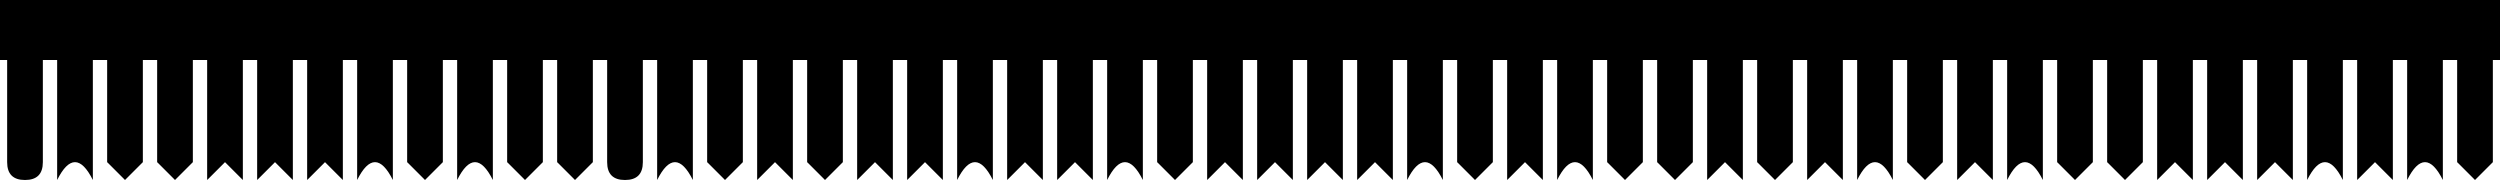
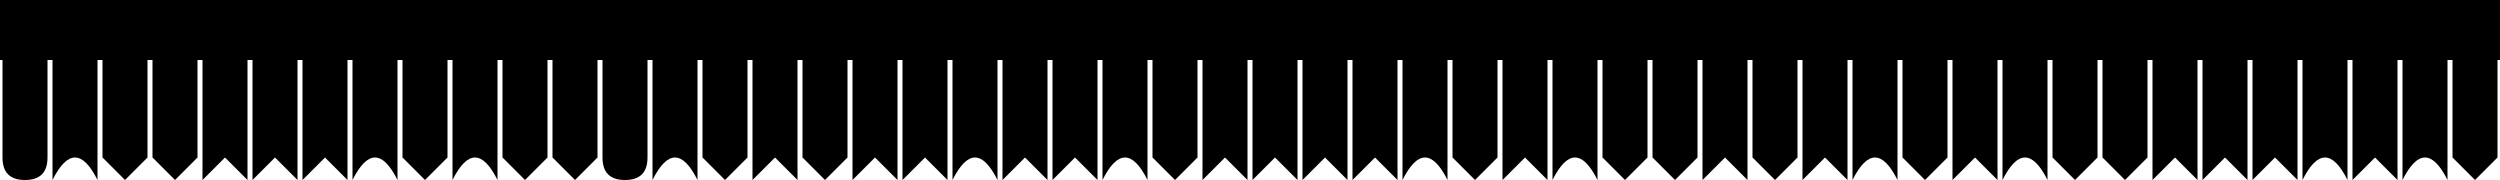
<svg xmlns="http://www.w3.org/2000/svg" viewBox="0 0 250 18" role="presentation" focusable="false" aria-hidden="true" style="color: #000000; overflow: visible;">
  <defs>
    <clipPath id="bar-bounds-0-0-250-18">
      <rect x="0" y="0" width="250" height="18" />
    </clipPath>
  </defs>
  <g clip-path="url(#bar-bounds-0-0-250-18)">
    <rect x="0" y="0" width="250" height="6" fill="currentColor" />
-     <path data-base="A" d="M0.715 0 H4.285 L4.285 16.215 Q4.285 18 2.5 18 Q0.715 18 0.715 16.215 Z" fill="currentColor" />
-     <path data-base="T" d="M5.715 0 H9.285 L9.285 18 Q7.5 14.43 5.715 18 Z" fill="currentColor" />
-     <path data-base="G" d="M10.715 0 H14.285 L14.285 16.215 L12.5 18 L10.715 16.215 Z" fill="currentColor" />
-     <path data-base="G" d="M15.715 0 H19.285 L19.285 16.215 L17.5 18 L15.715 16.215 Z" fill="currentColor" />
-     <path data-base="C" d="M20.715 0 H24.285 L24.285 18 L22.5 16.215 L20.715 18 Z" fill="currentColor" />
-     <path data-base="C" d="M25.715 0 H29.285 L29.285 18 L27.5 16.215 L25.715 18 Z" fill="currentColor" />
-     <path data-base="C" d="M30.715 0 H34.285 L34.285 18 L32.5 16.215 L30.715 18 Z" fill="currentColor" />
-     <path data-base="T" d="M35.715 0 H39.285 L39.285 18 Q37.5 14.43 35.715 18 Z" fill="currentColor" />
-     <path data-base="G" d="M40.715 0 H44.285 L44.285 16.215 L42.5 18 L40.715 16.215 Z" fill="currentColor" />
-     <path data-base="T" d="M45.715 0 H49.285 L49.285 18 Q47.5 14.43 45.715 18 Z" fill="currentColor" />
-     <path data-base="G" d="M50.715 0 H54.285 L54.285 16.215 L52.5 18 L50.715 16.215 Z" fill="currentColor" />
-     <path data-base="G" d="M55.715 0 H59.285 L59.285 16.215 L57.5 18 L55.715 16.215 Z" fill="currentColor" />
-     <path data-base="A" d="M60.715 0 H64.285 L64.285 16.215 Q64.285 18 62.5 18 Q60.715 18 60.715 16.215 Z" fill="currentColor" />
-     <path data-base="T" d="M65.715 0 H69.285 L69.285 18 Q67.5 14.43 65.715 18 Z" fill="currentColor" />
-     <path data-base="G" d="M70.715 0 H74.285 L74.285 16.215 L72.5 18 L70.715 16.215 Z" fill="currentColor" />
-     <path data-base="C" d="M75.715 0 H79.285 L79.285 18 L77.5 16.215 L75.715 18 Z" fill="currentColor" />
-     <path data-base="G" d="M80.715 0 H84.285 L84.285 16.215 L82.5 18 L80.715 16.215 Z" fill="currentColor" />
-     <path data-base="C" d="M85.715 0 H89.285 L89.285 18 L87.5 16.215 L85.715 18 Z" fill="currentColor" />
-     <path data-base="C" d="M90.715 0 H94.285 L94.285 18 L92.5 16.215 L90.715 18 Z" fill="currentColor" />
-     <path data-base="T" d="M95.715 0 H99.285 L99.285 18 Q97.5 14.43 95.715 18 Z" fill="currentColor" />
-     <path data-base="C" d="M100.715 0 H104.285 L104.285 18 L102.5 16.215 L100.715 18 Z" fill="currentColor" />
-     <path data-base="C" d="M105.715 0 H109.285 L109.285 18 L107.5 16.215 L105.715 18 Z" fill="currentColor" />
-     <path data-base="T" d="M110.715 0 H114.285 L114.285 18 Q112.5 14.43 110.715 18 Z" fill="currentColor" />
-     <path data-base="G" d="M115.715 0 H119.285 L119.285 16.215 L117.5 18 L115.715 16.215 Z" fill="currentColor" />
-     <path data-base="C" d="M120.715 0 H124.285 L124.285 18 L122.5 16.215 L120.715 18 Z" fill="currentColor" />
-     <path data-base="C" d="M125.715 0 H129.285 L129.285 18 L127.5 16.215 L125.715 18 Z" fill="currentColor" />
-     <path data-base="C" d="M130.715 0 H134.285 L134.285 18 L132.5 16.215 L130.715 18 Z" fill="currentColor" />
-     <path data-base="C" d="M135.715 0 H139.285 L139.285 18 L137.5 16.215 L135.715 18 Z" fill="currentColor" />
-     <path data-base="T" d="M140.715 0 H144.285 L144.285 18 Q142.5 14.43 140.715 18 Z" fill="currentColor" />
-     <path data-base="G" d="M145.715 0 H149.285 L149.285 16.215 L147.5 18 L145.715 16.215 Z" fill="currentColor" />
-     <path data-base="C" d="M150.715 0 H154.285 L154.285 18 L152.5 16.215 L150.715 18 Z" fill="currentColor" />
-     <path data-base="T" d="M155.715 0 H159.285 L159.285 18 Q157.5 14.43 155.715 18 Z" fill="currentColor" />
-     <path data-base="G" d="M160.715 0 H164.285 L164.285 16.215 L162.5 18 L160.715 16.215 Z" fill="currentColor" />
-     <path data-base="G" d="M165.715 0 H169.285 L169.285 16.215 L167.5 18 L165.715 16.215 Z" fill="currentColor" />
-     <path data-base="C" d="M170.715 0 H174.285 L174.285 18 L172.5 16.215 L170.715 18 Z" fill="currentColor" />
-     <path data-base="G" d="M175.715 0 H179.285 L179.285 16.215 L177.5 18 L175.715 16.215 Z" fill="currentColor" />
-     <path data-base="C" d="M180.715 0 H184.285 L184.285 18 L182.5 16.215 L180.715 18 Z" fill="currentColor" />
-     <path data-base="T" d="M185.715 0 H189.285 L189.285 18 Q187.5 14.43 185.715 18 Z" fill="currentColor" />
-     <path data-base="G" d="M190.715 0 H194.285 L194.285 16.215 L192.5 18 L190.715 16.215 Z" fill="currentColor" />
-     <path data-base="C" d="M195.715 0 H199.285 L199.285 18 L197.5 16.215 L195.715 18 Z" fill="currentColor" />
-     <path data-base="T" d="M200.715 0 H204.285 L204.285 18 Q202.5 14.43 200.715 18 Z" fill="currentColor" />
-     <path data-base="G" d="M205.715 0 H209.285 L209.285 16.215 L207.5 18 L205.715 16.215 Z" fill="currentColor" />
-     <path data-base="G" d="M210.715 0 H214.285 L214.285 16.215 L212.5 18 L210.715 16.215 Z" fill="currentColor" />
-     <path data-base="C" d="M215.715 0 H219.285 L219.285 18 L217.5 16.215 L215.715 18 Z" fill="currentColor" />
-     <path data-base="C" d="M220.715 0 H224.285 L224.285 18 L222.5 16.215 L220.715 18 Z" fill="currentColor" />
-     <path data-base="C" d="M225.715 0 H229.285 L229.285 18 L227.5 16.215 L225.715 18 Z" fill="currentColor" />
-     <path data-base="T" d="M230.715 0 H234.285 L234.285 18 Q232.5 14.43 230.715 18 Z" fill="currentColor" />
-     <path data-base="C" d="M235.715 0 H239.285 L239.285 18 L237.5 16.215 L235.715 18 Z" fill="currentColor" />
-     <path data-base="T" d="M240.715 0 H244.285 L244.285 18 Q242.5 14.43 240.715 18 Z" fill="currentColor" />
-     <path data-base="G" d="M245.715 0 H249.285 L249.285 16.215 L247.5 18 L245.715 16.215 Z" fill="currentColor" />
+     <path data-base="A" d="M0.25 0 H4.75 L4.75 15.75 Q4.75 18 2.5 18 Q0.25 18 0.25 15.75 Z" fill="currentColor" />
+     <path data-base="T" d="M5.25 0 H9.75 L9.75 18 Q7.5 13.5 5.25 18 Z" fill="currentColor" />
+     <path data-base="G" d="M10.25 0 H14.75 L14.75 15.75 L12.5 18 L10.25 15.75 Z" fill="currentColor" />
+     <path data-base="G" d="M15.25 0 H19.75 L19.75 15.75 L17.5 18 L15.25 15.75 Z" fill="currentColor" />
+     <path data-base="C" d="M20.25 0 H24.75 L24.75 18 L22.5 15.75 L20.25 18 Z" fill="currentColor" />
+     <path data-base="C" d="M25.25 0 H29.75 L29.75 18 L27.5 15.75 L25.25 18 Z" fill="currentColor" />
+     <path data-base="C" d="M30.25 0 H34.75 L34.75 18 L32.5 15.75 L30.25 18 Z" fill="currentColor" />
+     <path data-base="T" d="M35.25 0 H39.75 L39.75 18 Q37.5 13.5 35.25 18 Z" fill="currentColor" />
+     <path data-base="G" d="M40.25 0 H44.75 L44.75 15.75 L42.5 18 L40.25 15.75 Z" fill="currentColor" />
+     <path data-base="T" d="M45.25 0 H49.75 L49.75 18 Q47.5 13.5 45.25 18 Z" fill="currentColor" />
+     <path data-base="G" d="M50.25 0 H54.75 L54.75 15.75 L52.5 18 L50.25 15.75 Z" fill="currentColor" />
+     <path data-base="G" d="M55.25 0 H59.75 L59.75 15.75 L57.5 18 L55.25 15.75 Z" fill="currentColor" />
+     <path data-base="A" d="M60.25 0 H64.75 L64.75 15.75 Q64.75 18 62.5 18 Q60.25 18 60.25 15.75 Z" fill="currentColor" />
+     <path data-base="T" d="M65.25 0 H69.75 L69.75 18 Q67.5 13.5 65.25 18 Z" fill="currentColor" />
+     <path data-base="G" d="M70.25 0 H74.75 L74.75 15.75 L72.5 18 L70.25 15.75 Z" fill="currentColor" />
+     <path data-base="C" d="M75.25 0 H79.75 L79.75 18 L77.5 15.75 L75.25 18 Z" fill="currentColor" />
+     <path data-base="G" d="M80.25 0 H84.75 L84.75 15.75 L82.5 18 L80.25 15.75 Z" fill="currentColor" />
+     <path data-base="C" d="M85.25 0 H89.75 L89.75 18 L87.5 15.75 L85.25 18 Z" fill="currentColor" />
+     <path data-base="C" d="M90.25 0 H94.75 L94.75 18 L92.5 15.75 L90.25 18 Z" fill="currentColor" />
+     <path data-base="T" d="M95.25 0 H99.75 L99.75 18 Q97.5 13.5 95.25 18 Z" fill="currentColor" />
+     <path data-base="C" d="M100.25 0 H104.75 L104.75 18 L102.5 15.75 L100.25 18 Z" fill="currentColor" />
+     <path data-base="C" d="M105.25 0 H109.75 L109.75 18 L107.5 15.75 L105.25 18 Z" fill="currentColor" />
+     <path data-base="T" d="M110.25 0 H114.75 L114.75 18 Q112.5 13.5 110.25 18 Z" fill="currentColor" />
+     <path data-base="G" d="M115.25 0 H119.75 L119.75 15.75 L117.5 18 L115.25 15.75 Z" fill="currentColor" />
+     <path data-base="C" d="M120.25 0 H124.75 L124.75 18 L122.5 15.75 L120.25 18 Z" fill="currentColor" />
+     <path data-base="C" d="M125.25 0 H129.75 L129.75 18 L127.5 15.75 L125.25 18 Z" fill="currentColor" />
+     <path data-base="C" d="M130.25 0 H134.75 L134.75 18 L132.5 15.75 L130.25 18 Z" fill="currentColor" />
+     <path data-base="C" d="M135.25 0 H139.75 L139.75 18 L137.5 15.75 L135.25 18 Z" fill="currentColor" />
+     <path data-base="T" d="M140.25 0 H144.75 L144.75 18 Q142.5 13.5 140.25 18 Z" fill="currentColor" />
+     <path data-base="G" d="M145.25 0 H149.75 L149.75 15.75 L147.5 18 L145.25 15.75 Z" fill="currentColor" />
+     <path data-base="C" d="M150.25 0 H154.75 L154.75 18 L152.5 15.75 L150.25 18 Z" fill="currentColor" />
+     <path data-base="T" d="M155.25 0 H159.75 L159.75 18 Q157.5 13.5 155.25 18 Z" fill="currentColor" />
+     <path data-base="G" d="M160.25 0 H164.75 L164.75 15.75 L162.5 18 L160.25 15.75 Z" fill="currentColor" />
+     <path data-base="G" d="M165.25 0 H169.75 L169.75 15.75 L167.5 18 L165.25 15.75 Z" fill="currentColor" />
+     <path data-base="C" d="M170.25 0 H174.75 L174.75 18 L172.5 15.75 L170.25 18 Z" fill="currentColor" />
+     <path data-base="G" d="M175.25 0 H179.75 L179.75 15.75 L177.5 18 L175.25 15.75 Z" fill="currentColor" />
+     <path data-base="C" d="M180.25 0 H184.75 L184.75 18 L182.5 15.75 L180.25 18 Z" fill="currentColor" />
+     <path data-base="T" d="M185.25 0 H189.75 L189.75 18 Q187.5 13.5 185.25 18 Z" fill="currentColor" />
+     <path data-base="G" d="M190.25 0 H194.75 L194.75 15.75 L192.5 18 L190.25 15.75 Z" fill="currentColor" />
+     <path data-base="C" d="M195.25 0 H199.75 L199.75 18 L197.5 15.75 L195.25 18 Z" fill="currentColor" />
+     <path data-base="T" d="M200.25 0 H204.75 L204.75 18 Q202.5 13.5 200.25 18 Z" fill="currentColor" />
+     <path data-base="G" d="M205.25 0 H209.75 L209.75 15.75 L207.5 18 L205.25 15.75 Z" fill="currentColor" />
+     <path data-base="G" d="M210.25 0 H214.75 L214.75 15.75 L212.5 18 L210.25 15.75 Z" fill="currentColor" />
+     <path data-base="C" d="M215.25 0 H219.75 L219.75 18 L217.5 15.75 L215.25 18 Z" fill="currentColor" />
+     <path data-base="C" d="M220.25 0 H224.75 L224.75 18 L222.5 15.75 L220.25 18 Z" fill="currentColor" />
+     <path data-base="C" d="M225.25 0 H229.75 L229.75 18 L227.5 15.75 L225.25 18 Z" fill="currentColor" />
+     <path data-base="T" d="M230.25 0 H234.75 L234.75 18 Q232.5 13.5 230.25 18 Z" fill="currentColor" />
+     <path data-base="C" d="M235.25 0 H239.75 L239.75 18 L237.5 15.75 L235.25 18 Z" fill="currentColor" />
+     <path data-base="T" d="M240.25 0 H244.75 L244.75 18 Q242.5 13.5 240.25 18 Z" fill="currentColor" />
+     <path data-base="G" d="M245.25 0 H249.75 L249.75 15.75 L247.5 18 L245.25 15.75 Z" fill="currentColor" />
  </g>
</svg>
